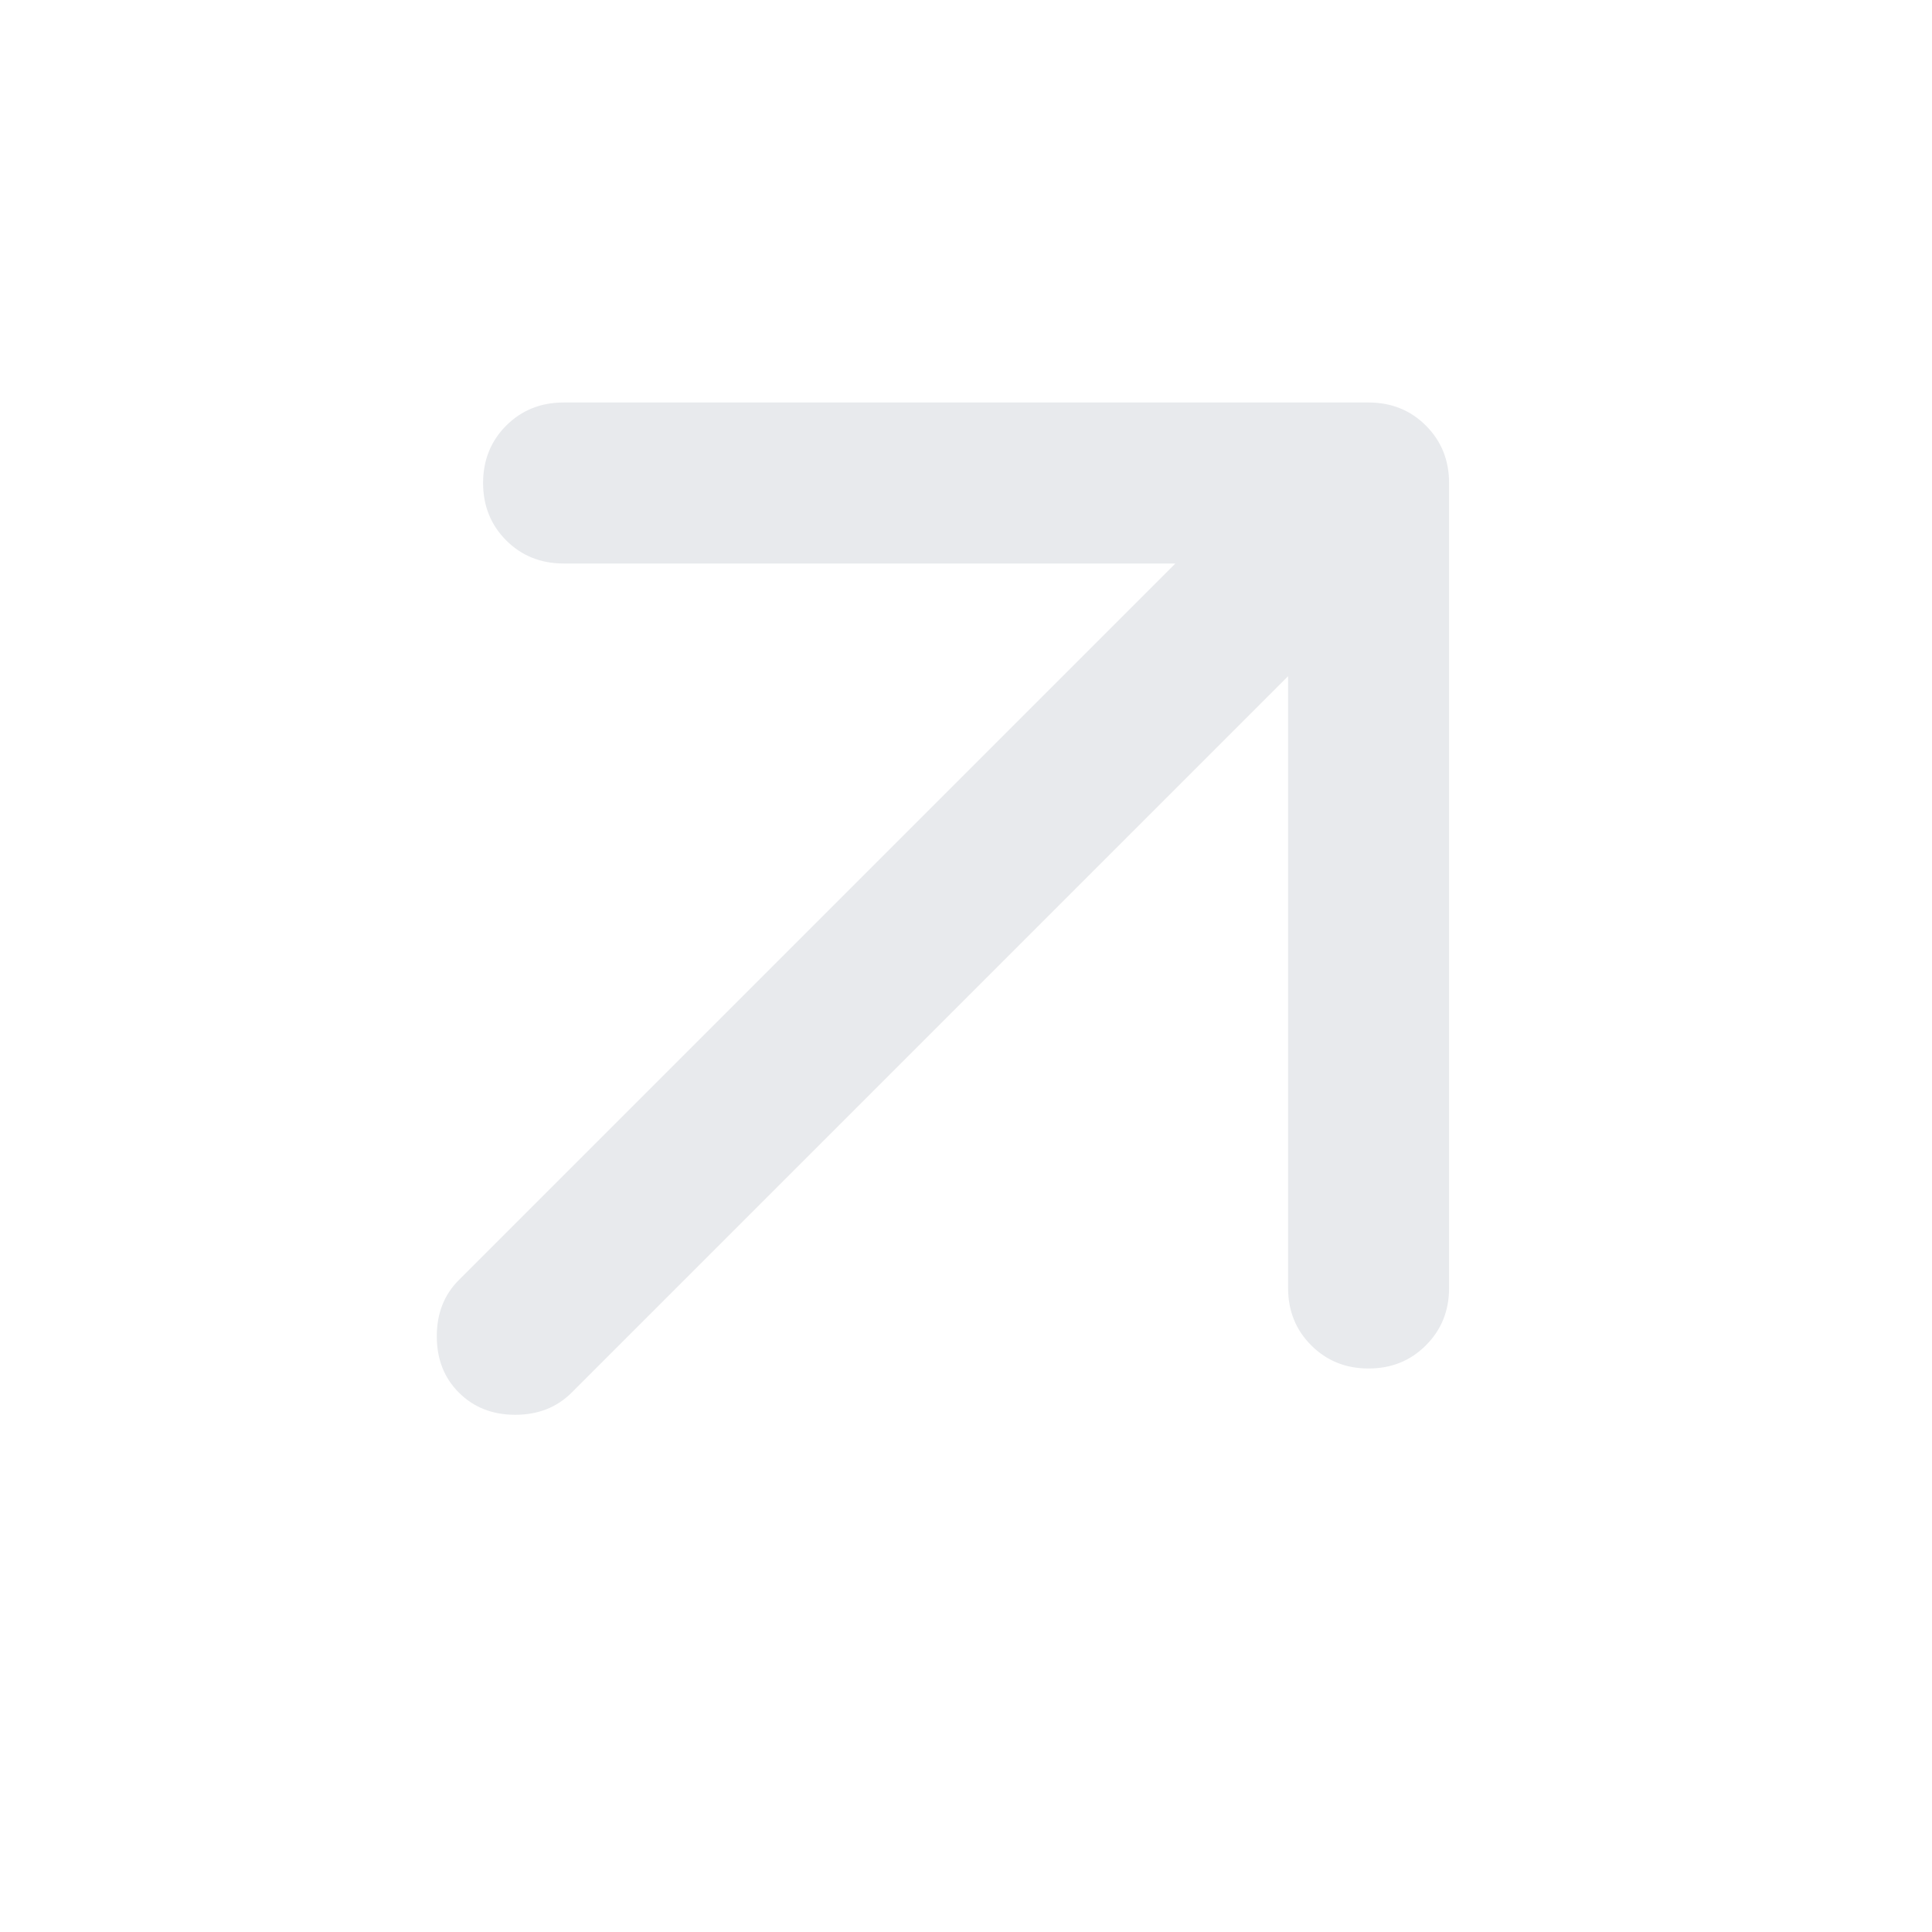
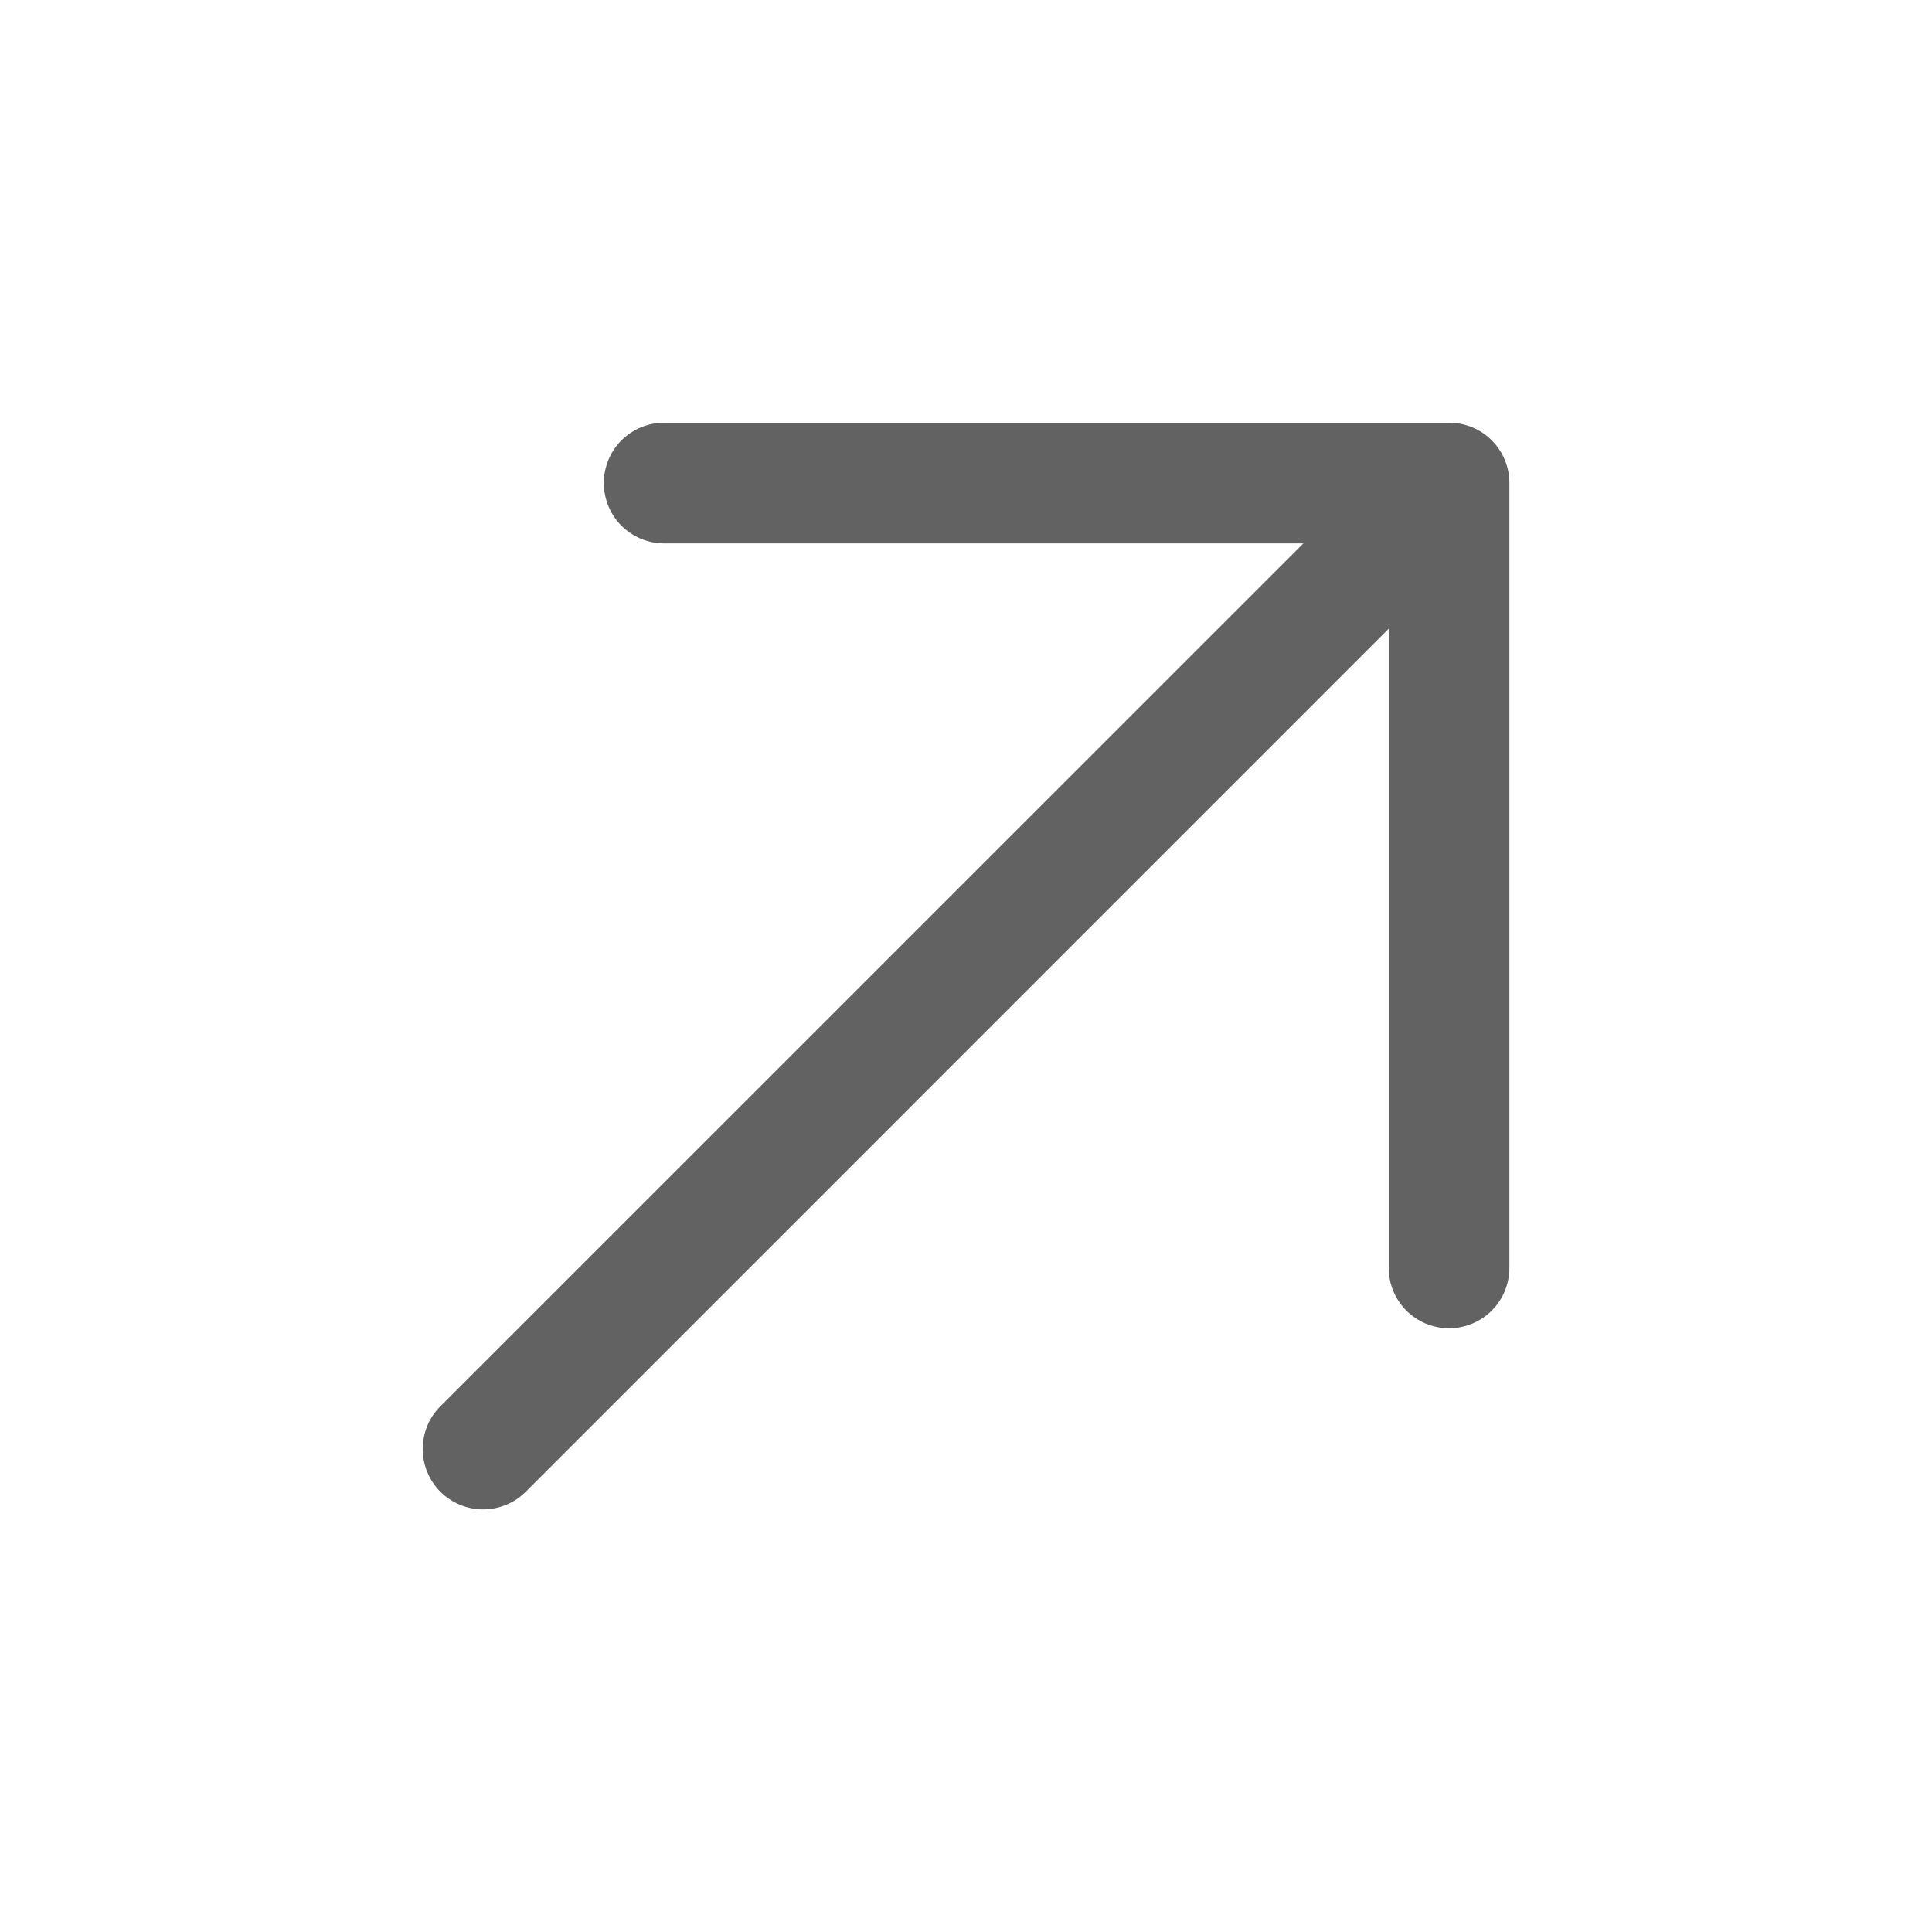
- <svg xmlns="http://www.w3.org/2000/svg" preserveAspectRatio="none" overflow="visible" style="display: block;" width="24" height="24" viewBox="0 0 24 24" fill="none">
-   <g id="Frame">
-     <path id="Vector" d="M16.001 8.4L7.101 17.3C6.917 17.483 6.684 17.575 6.401 17.575C6.117 17.575 5.884 17.483 5.701 17.3C5.517 17.117 5.426 16.883 5.426 16.6C5.426 16.317 5.517 16.083 5.701 15.9L14.601 7H7.001C6.717 7 6.48 6.904 6.288 6.713C6.097 6.521 6.001 6.283 6.001 6C6.001 5.717 6.097 5.479 6.288 5.287C6.48 5.096 6.717 5 7.001 5H17.001C17.284 5 17.522 5.096 17.713 5.287C17.905 5.479 18.001 5.717 18.001 6V16C18.001 16.283 17.905 16.521 17.713 16.712C17.522 16.904 17.284 17 17.001 17C16.717 17 16.48 16.904 16.288 16.712C16.097 16.521 16.001 16.283 16.001 16V8.4Z" fill="#E8EAED" />
-   </g>
+ <svg xmlns="http://www.w3.org/2000/svg" preserveAspectRatio="none" overflow="visible" style="display: block;" width="21.034" height="21.034" viewBox="0 0 21.034 21.034" fill="none">
+   <path d="M16.433 5.259V13.804C16.433 13.978 16.364 14.145 16.241 14.269C16.118 14.392 15.95 14.461 15.776 14.461C15.602 14.461 15.435 14.392 15.311 14.269C15.188 14.145 15.119 13.978 15.119 13.804V6.845L5.724 16.241C5.601 16.364 5.434 16.433 5.259 16.433C5.085 16.433 4.918 16.364 4.794 16.241C4.671 16.117 4.602 15.95 4.602 15.776C4.602 15.601 4.671 15.434 4.794 15.311L14.19 5.916H7.231C7.057 5.916 6.89 5.847 6.766 5.724C6.643 5.6 6.574 5.433 6.574 5.259C6.574 5.085 6.643 4.917 6.766 4.794C6.89 4.671 7.057 4.602 7.231 4.602H15.776C15.95 4.602 16.118 4.671 16.241 4.794C16.364 4.917 16.433 5.085 16.433 5.259Z" fill="#626262" />
</svg>
